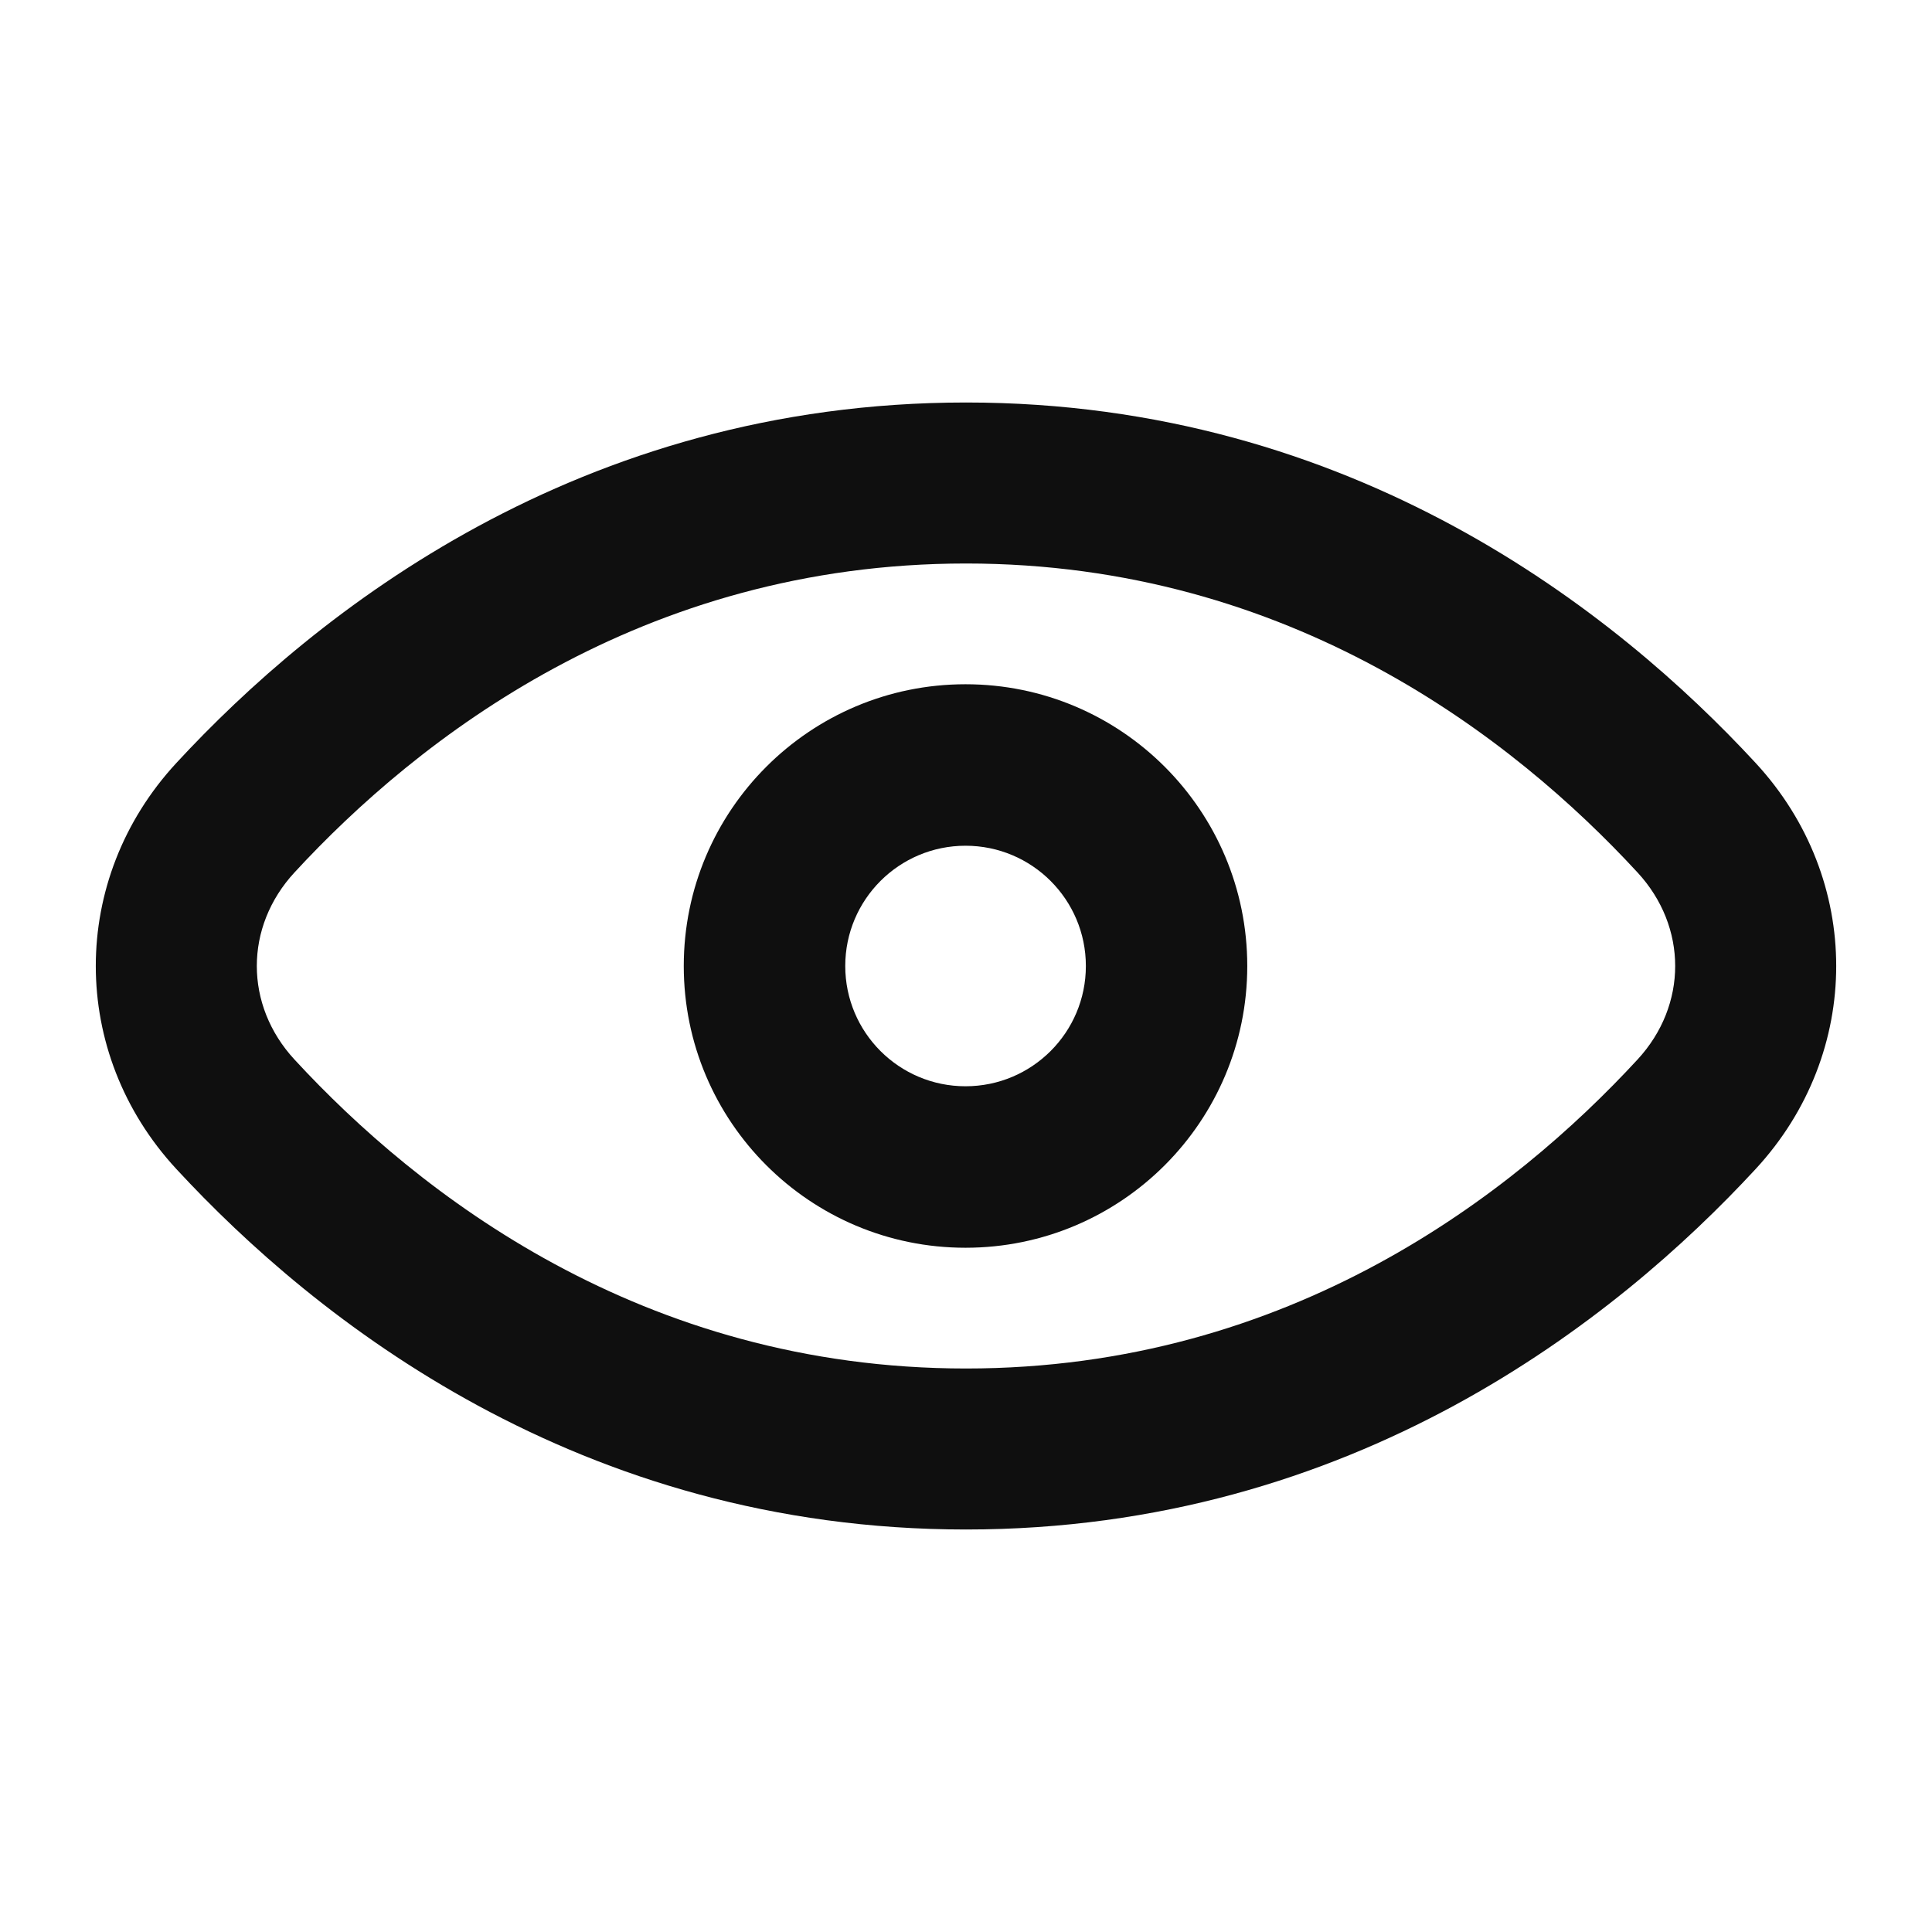
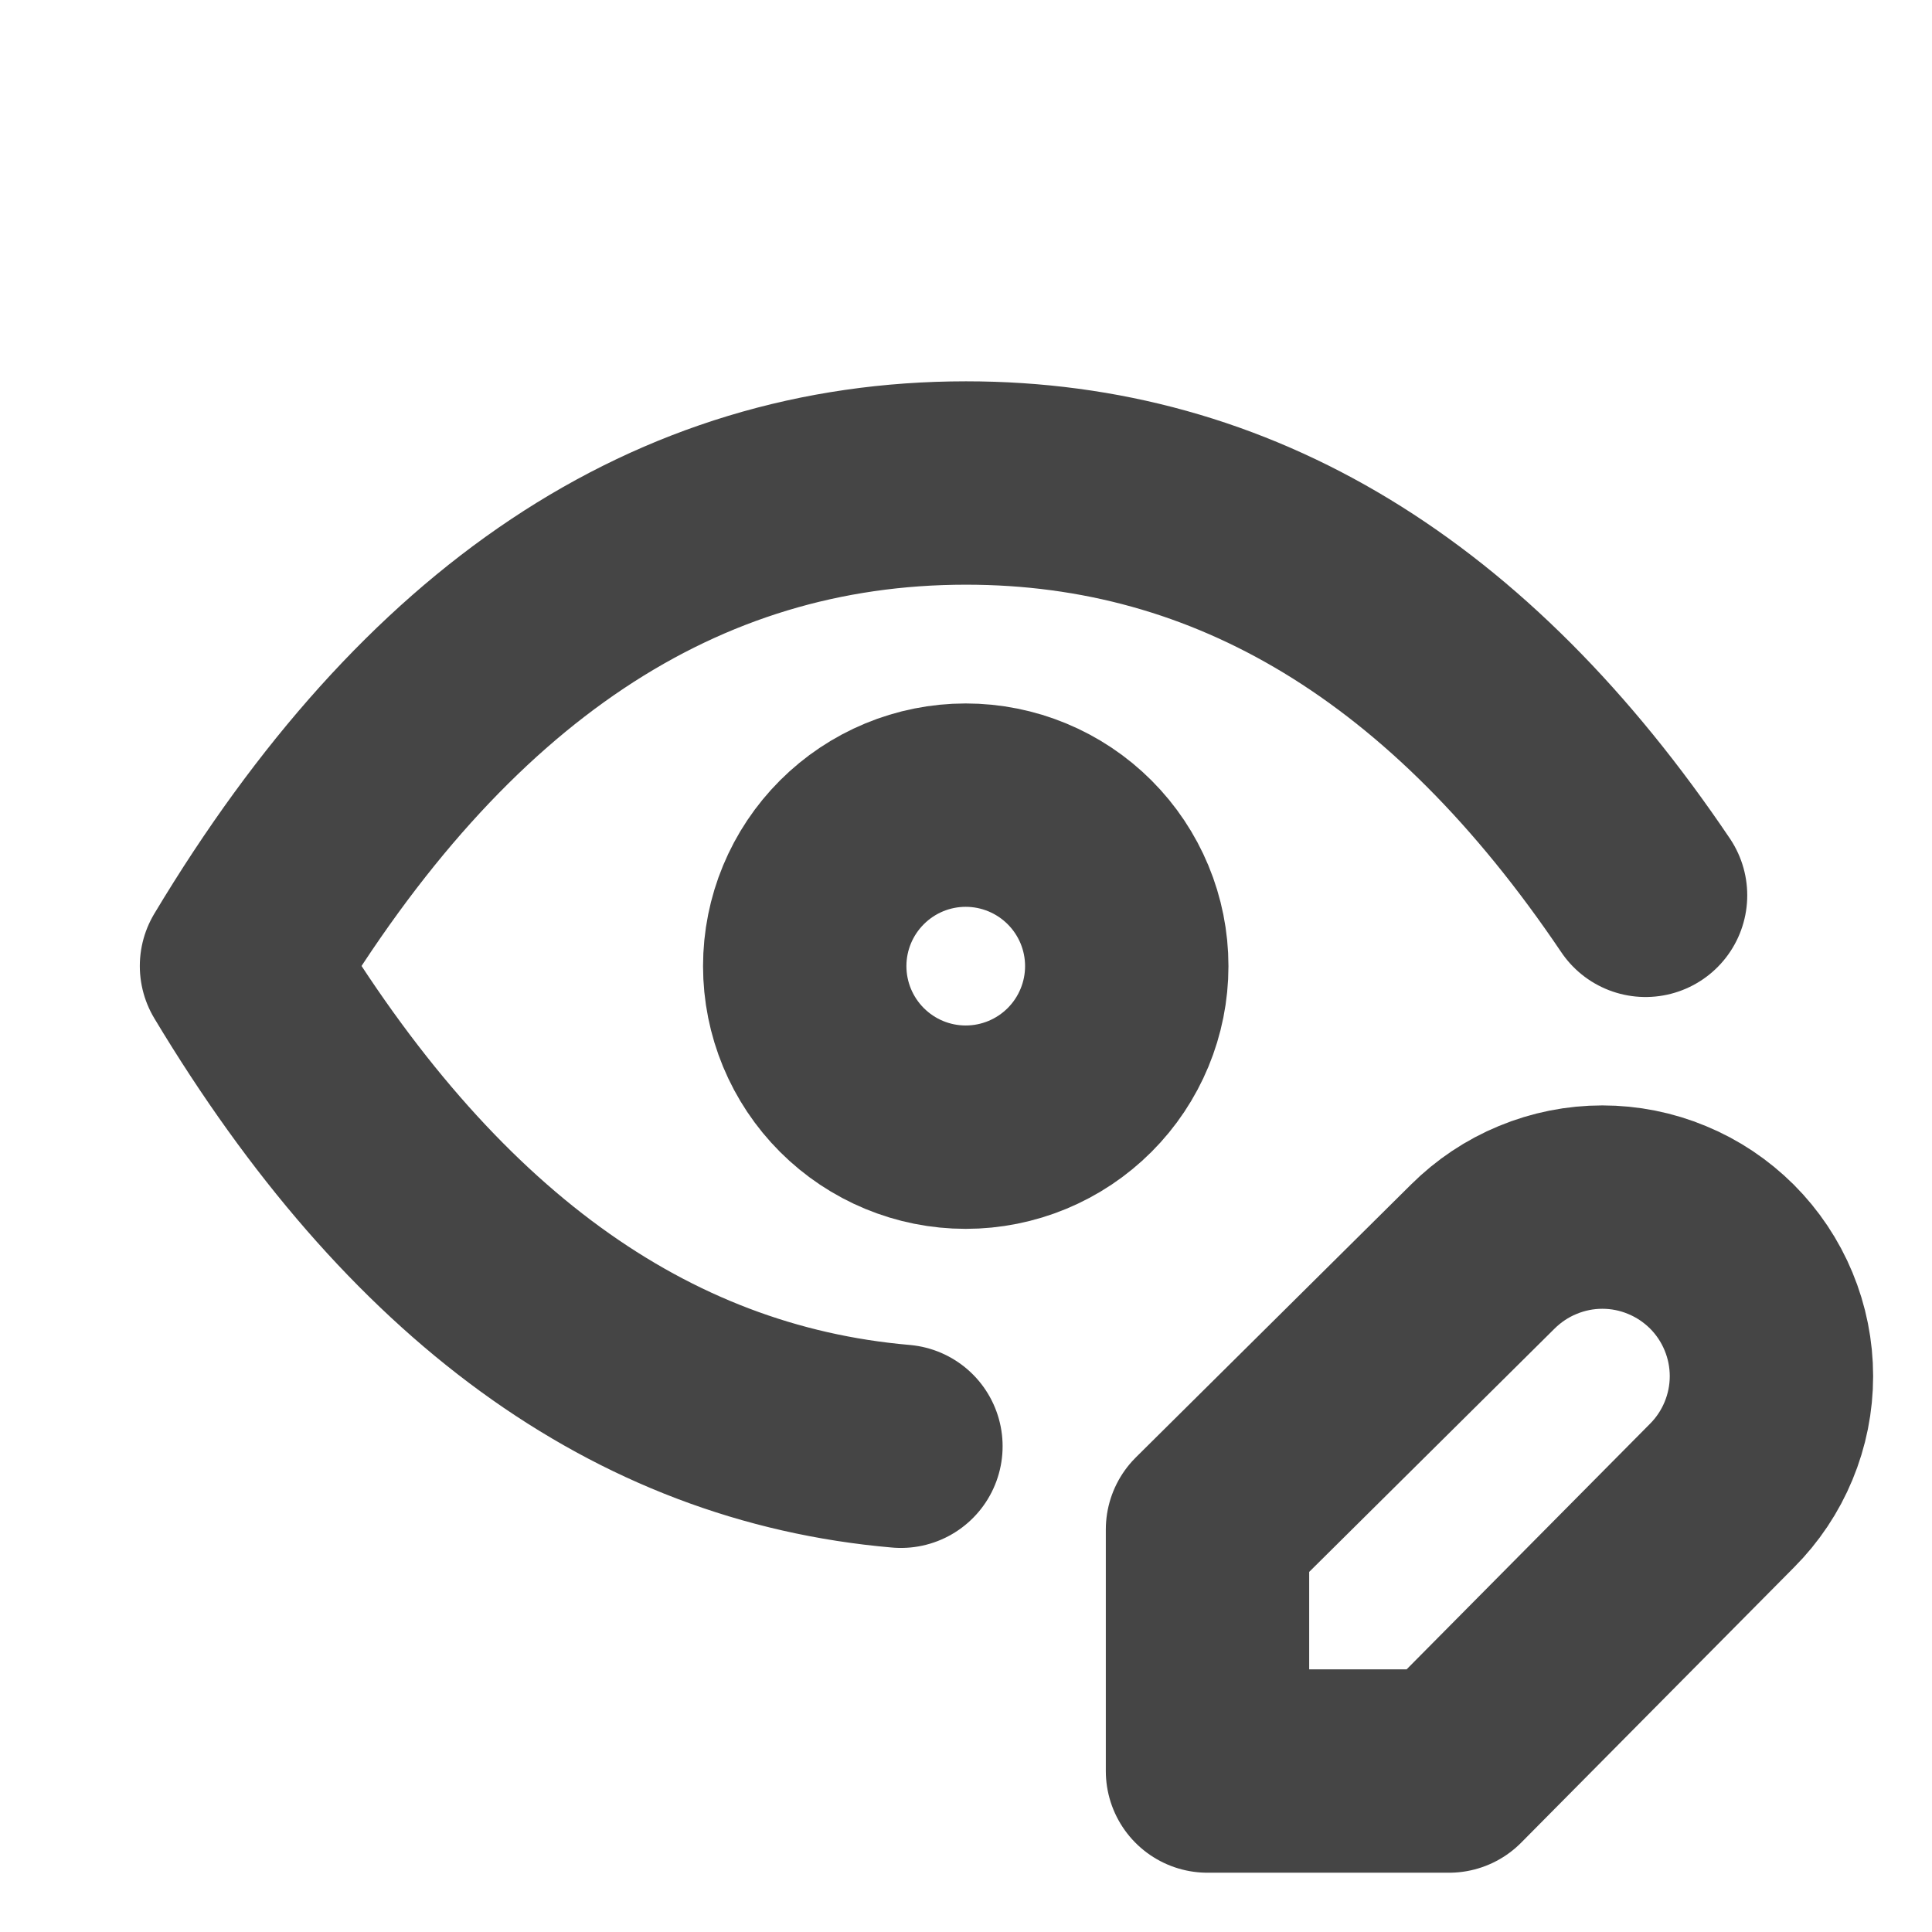
- <svg xmlns="http://www.w3.org/2000/svg" width="22px" height="22px" viewBox="0 0 24 24" fill="none">
-   <g id="SVGRepo_bgCarrier" stroke-width="0" />
-   <g id="SVGRepo_tracerCarrier" stroke-linecap="round" stroke-linejoin="round" />
-   <g id="SVGRepo_iconCarrier">
-     <path fill-rule="evenodd" clip-rule="evenodd" d="M11.994 15.5C13.927 15.5 15.494 13.933 15.494 12C15.494 10.067 13.927 8.5 11.994 8.5C10.061 8.5 8.494 10.067 8.494 12C8.494 13.933 10.061 15.5 11.994 15.5ZM11.994 13.494C11.169 13.494 10.5 12.825 10.5 12C10.5 11.175 11.169 10.506 11.994 10.506C12.82 10.506 13.489 11.175 13.489 12C13.489 12.825 12.82 13.494 11.994 13.494Z" fill="#0F0F0F" />
-     <path fill-rule="evenodd" clip-rule="evenodd" d="M12 5C7.189 5 3.917 7.609 2.189 9.48C0.857 10.922 0.857 13.078 2.189 14.52C3.917 16.391 7.189 19 12 19C16.811 19 20.083 16.391 21.811 14.52C23.143 13.078 23.143 10.922 21.811 9.48C20.083 7.609 16.811 5 12 5ZM3.659 10.837C5.188 9.18 7.967 7 12 7C16.033 7 18.812 9.18 20.341 10.837C20.966 11.513 20.966 12.487 20.341 13.163C18.812 14.82 16.033 17 12 17C7.967 17 5.188 14.82 3.659 13.163C3.034 12.487 3.034 11.513 3.659 10.837Z" fill="#0F0F0F" />
-   </g>
+ <svg xmlns="http://www.w3.org/2000/svg" width="22" height="22" viewBox="0 0 19 19" fill="none">
+   <rect x="0.5" y="0.5" width="18" height="18" />
+   <path d="M7.914 9.501C7.914 9.921 8.081 10.324 8.378 10.621C8.675 10.918 9.077 11.085 9.497 11.085C9.917 11.085 10.32 10.918 10.617 10.621C10.914 10.324 11.081 9.921 11.081 9.501C11.081 9.081 10.914 8.679 10.617 8.382C10.32 8.085 9.917 7.918 9.497 7.918C9.077 7.918 8.675 8.085 8.378 8.382C8.081 8.679 7.914 9.081 7.914 9.501Z" stroke="#454545" stroke-width="2" stroke-linecap="round" stroke-linejoin="round" />
+   <path d="M8.86 14.223C6.294 14.001 4.133 12.427 2.375 9.5C4.275 6.333 6.65 4.75 9.5 4.75C12.133 4.75 14.361 6.102 16.183 8.805M14.582 12.358C14.737 12.204 14.92 12.081 15.122 11.998C15.324 11.914 15.54 11.871 15.758 11.871C15.976 11.871 16.193 11.914 16.394 11.998C16.596 12.081 16.779 12.204 16.934 12.358C17.088 12.512 17.211 12.696 17.294 12.897C17.378 13.099 17.421 13.315 17.421 13.534C17.421 13.752 17.378 13.968 17.294 14.17C17.211 14.371 17.088 14.555 16.934 14.709L14.25 17.417H11.875V15.042L14.582 12.358Z" stroke="#454545" stroke-width="2" stroke-linecap="round" stroke-linejoin="round" />
</svg>
